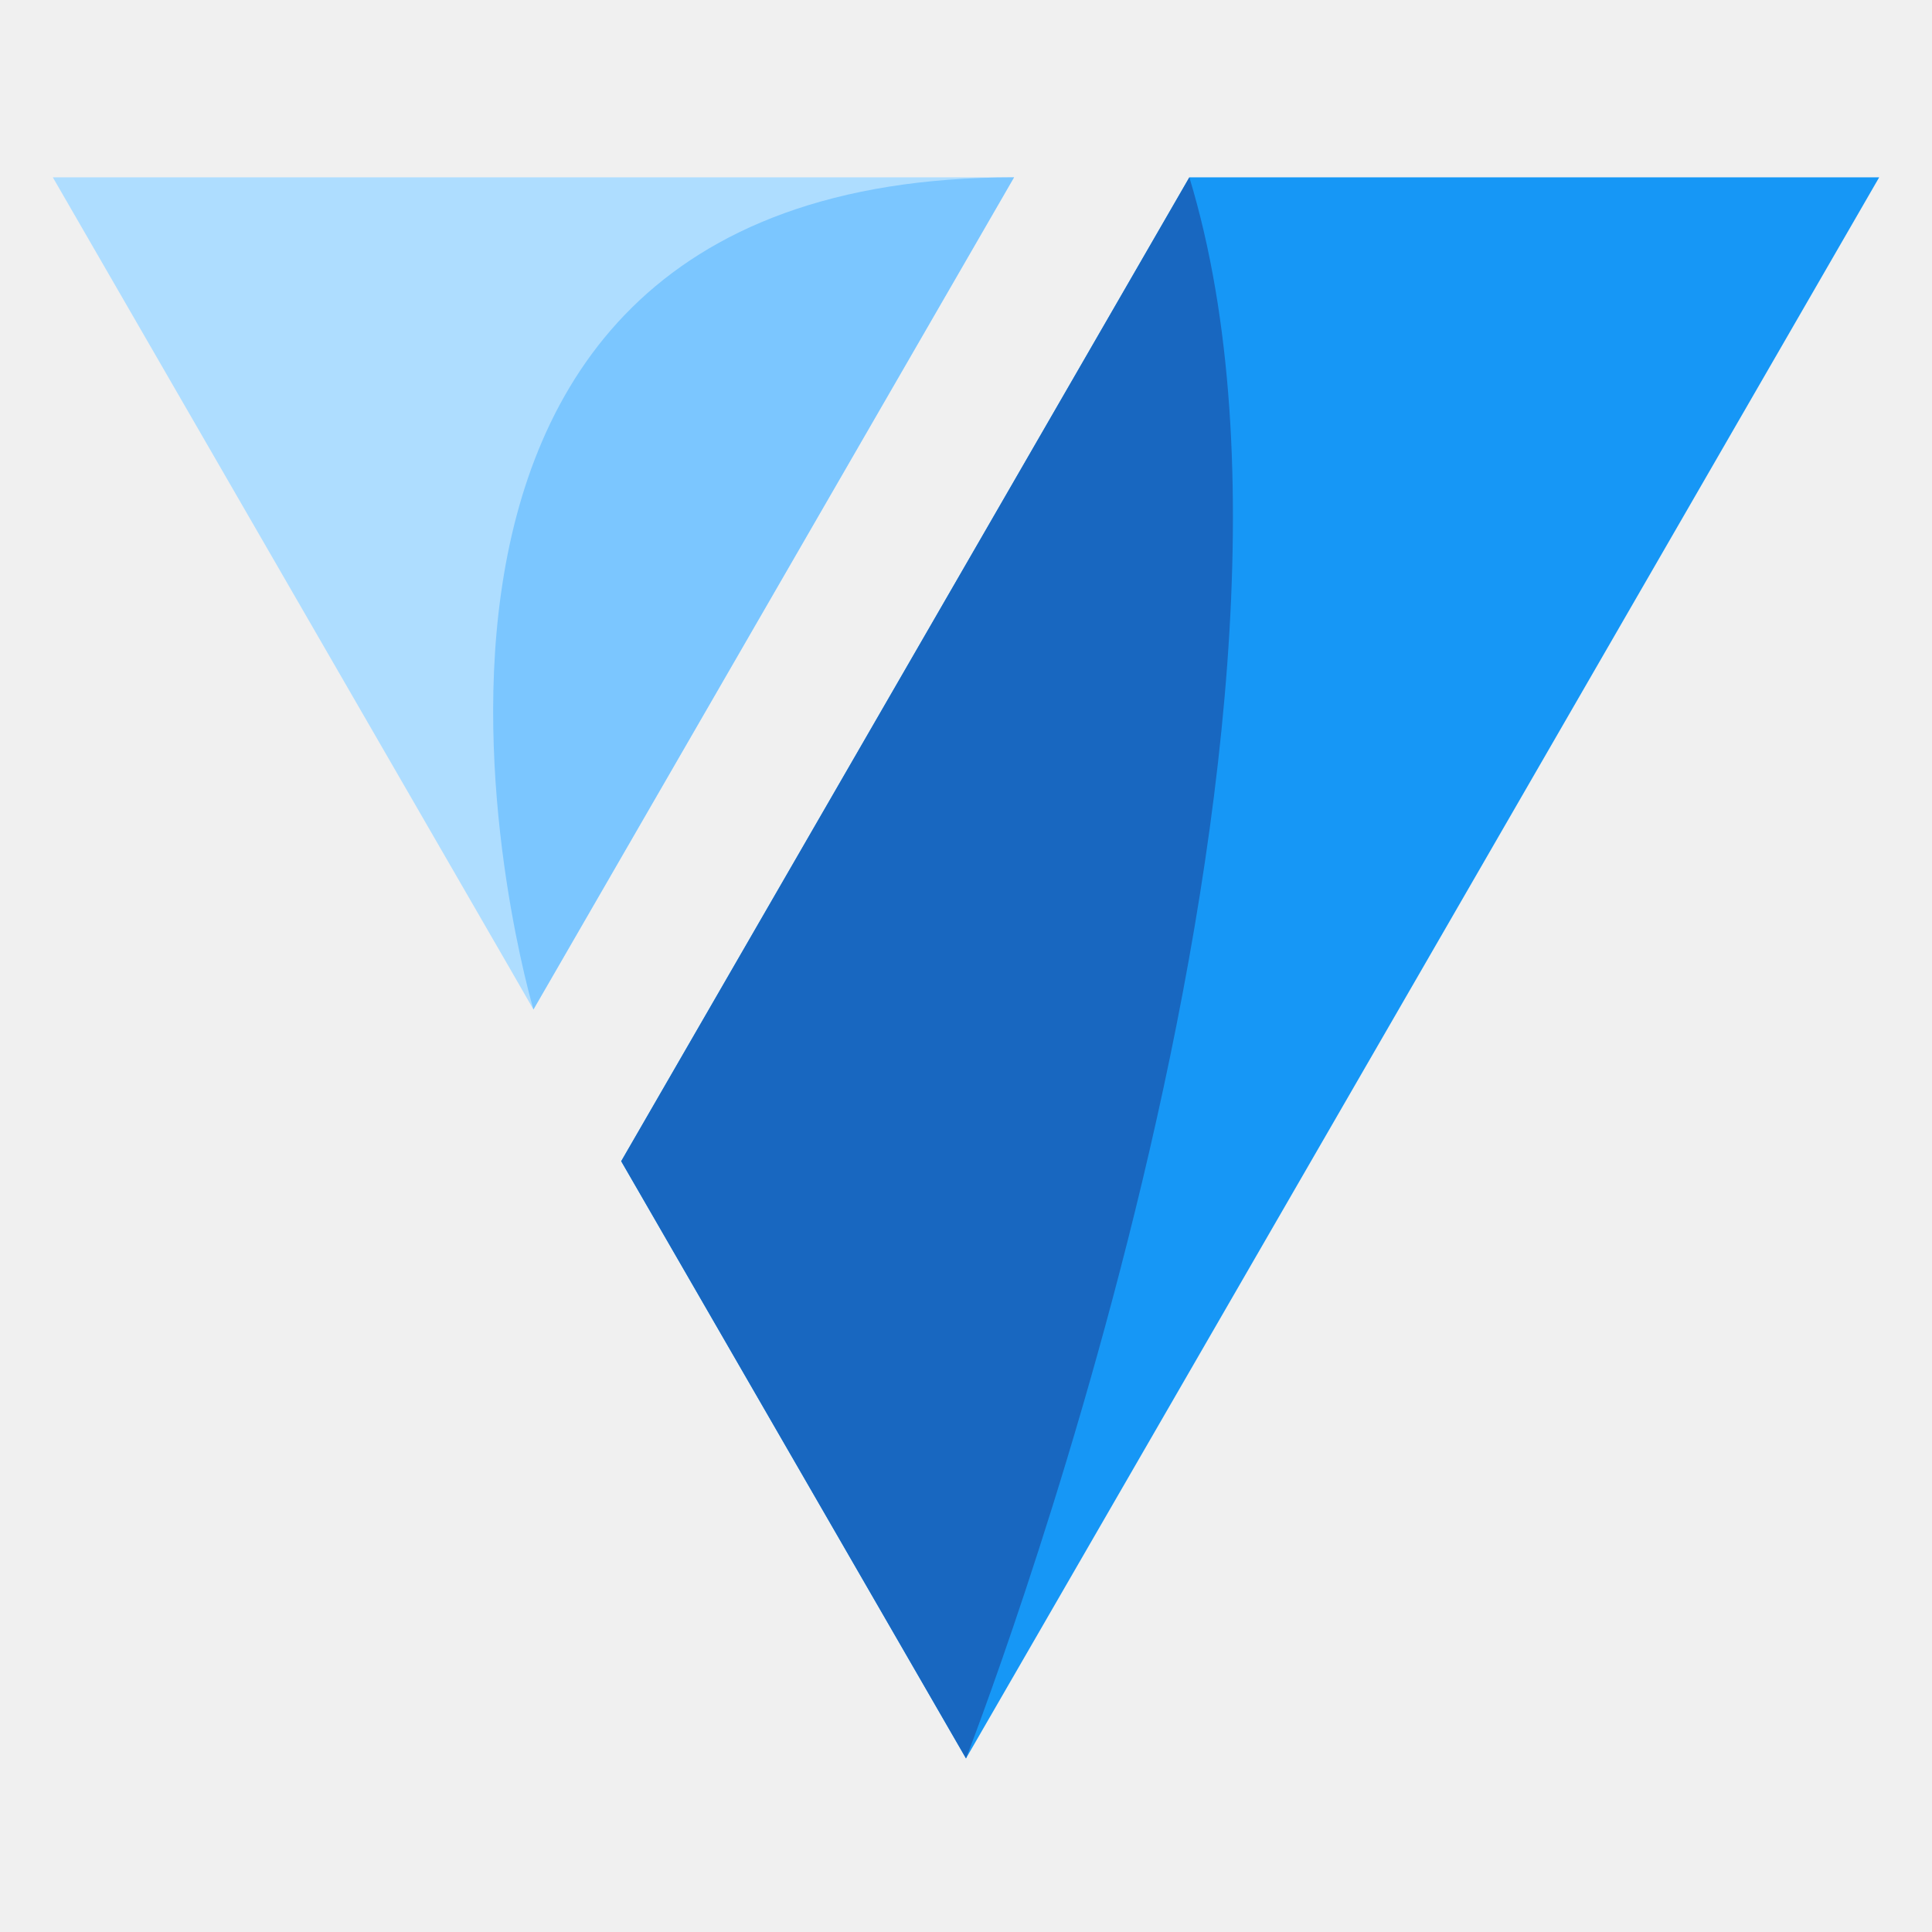
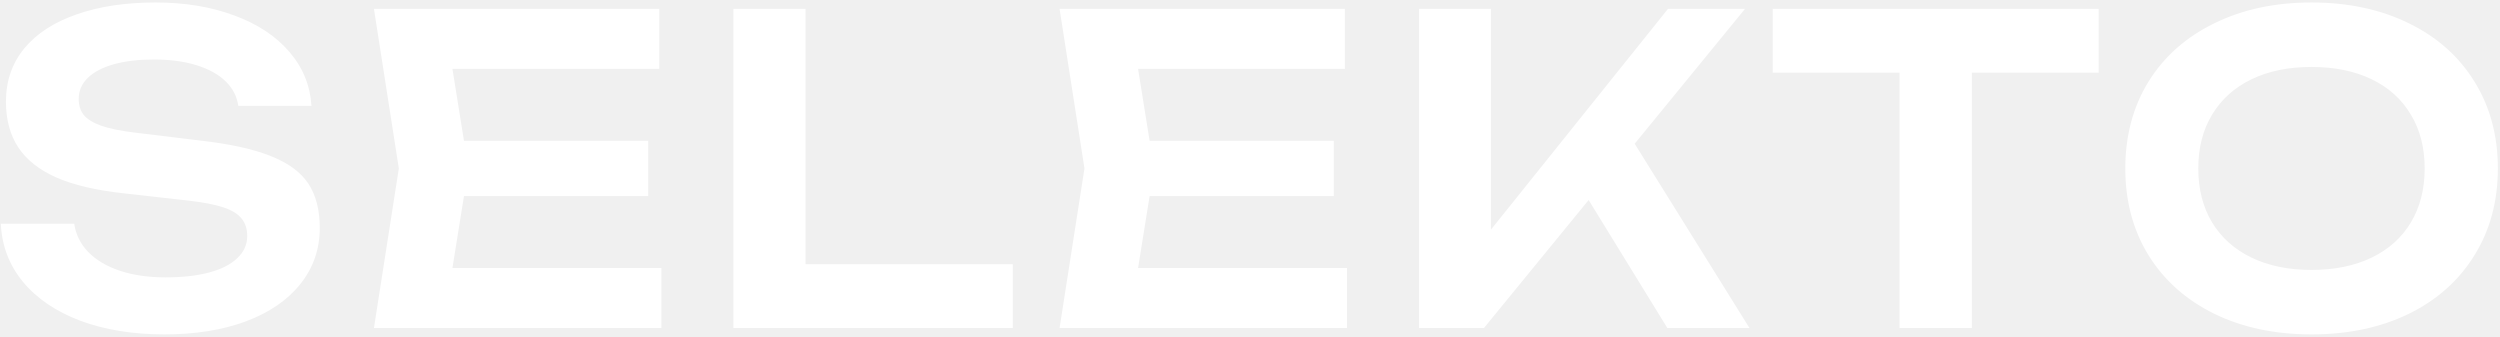
- <svg xmlns="http://www.w3.org/2000/svg" width="512" height="512" viewBox="0 0 512 512" fill="none">
-   <path d="M261.126 140.65L164.624 307.732L256.001 466L377.028 256.5L498.001 47H315.192L261.126 140.65Z" fill="#1697F6" />
-   <path d="M135.027 256.5L141.365 267.518L231.64 111.178L268.731 47H256H14L135.027 256.5Z" fill="#AEDDFF" />
-   <path d="M315.191 47C360.935 197.446 256 466 256 466L164.624 307.732L315.191 47Z" fill="#1867C0" />
-   <path d="M268.731 47C76.003 47 141.366 267.518 141.366 267.518L268.731 47Z" fill="#7BC6FF" />
+ <svg xmlns="http://www.w3.org/2000/svg" width="282" height="38" viewBox="0 0 282 38" fill="none">
+   <path d="M8.374 25.24C8.55 26.456 9.078 27.52 9.958 28.432C10.854 29.344 12.046 30.048 13.534 30.544C15.022 31.04 16.742 31.288 18.694 31.288C20.582 31.288 22.214 31.104 23.59 30.736C24.966 30.368 26.022 29.832 26.758 29.128C27.51 28.424 27.886 27.592 27.886 26.632C27.886 25.832 27.678 25.176 27.262 24.664C26.846 24.136 26.158 23.712 25.198 23.392C24.238 23.072 22.91 22.816 21.214 22.624L13.966 21.808C10.862 21.472 8.334 20.88 6.382 20.032C4.43 19.168 2.99 18.032 2.062 16.624C1.134 15.216 0.67 13.496 0.67 11.464C0.67 9.144 1.358 7.144 2.734 5.464C4.126 3.784 6.094 2.504 8.638 1.624C11.182 0.728 14.15 0.28 17.542 0.28C20.854 0.28 23.814 0.768 26.422 1.744C29.046 2.704 31.118 4.072 32.638 5.848C34.158 7.608 34.99 9.64 35.134 11.944H26.878C26.734 10.888 26.262 9.968 25.462 9.184C24.662 8.4 23.566 7.792 22.174 7.36C20.798 6.928 19.198 6.712 17.374 6.712C15.646 6.712 14.142 6.888 12.862 7.24C11.598 7.592 10.614 8.104 9.91 8.776C9.222 9.448 8.878 10.24 8.878 11.152C8.878 11.888 9.07 12.496 9.454 12.976C9.854 13.456 10.502 13.856 11.398 14.176C12.31 14.496 13.542 14.752 15.094 14.944L22.606 15.856C25.966 16.24 28.614 16.824 30.55 17.608C32.502 18.376 33.91 19.408 34.774 20.704C35.638 22 36.07 23.672 36.07 25.72C36.07 28.104 35.342 30.208 33.886 32.032C32.43 33.856 30.374 35.264 27.718 36.256C25.078 37.232 22.022 37.72 18.55 37.72C14.998 37.72 11.838 37.208 9.07 36.184C6.318 35.144 4.158 33.68 2.59 31.792C1.038 29.904 0.206 27.72 0.094 25.24H8.374ZM73.116 15.88V22.12H47.364V15.88H73.116ZM52.836 19L50.388 34.264L46.86 30.232H74.604V37H42.18L44.988 19L42.18 1H74.364V7.768H46.86L50.388 3.736L52.836 19ZM90.865 1V33.376L87.217 29.8H114.241V37H82.729V1H90.865ZM150.456 15.88V22.12H124.704V15.88H150.456ZM130.176 19L127.728 34.264L124.2 30.232H151.944V37H119.52L122.328 19L119.52 1H151.704V7.768H124.2L127.728 3.736L130.176 19ZM160.069 37V1H168.181V30.376L165.901 28.744L188.149 1H196.837L167.389 37H160.069ZM177.229 19.36L183.109 14.152L197.341 37H188.077L177.229 19.36ZM214.265 4.648H222.425V37H214.265V4.648ZM199.961 1H236.729V8.2H199.961V1ZM260.735 37.72C256.607 37.72 252.951 36.944 249.767 35.392C246.583 33.824 244.111 31.624 242.351 28.792C240.607 25.96 239.735 22.696 239.735 19C239.735 15.304 240.607 12.04 242.351 9.208C244.111 6.376 246.583 4.184 249.767 2.632C252.951 1.064 256.607 0.28 260.735 0.28C264.879 0.28 268.543 1.064 271.727 2.632C274.911 4.184 277.375 6.376 279.119 9.208C280.879 12.04 281.759 15.304 281.759 19C281.759 22.696 280.879 25.96 279.119 28.792C277.375 31.624 274.911 33.824 271.727 35.392C268.543 36.944 264.879 37.72 260.735 37.72ZM260.735 30.448C263.343 30.448 265.607 29.984 267.527 29.056C269.447 28.128 270.919 26.808 271.943 25.096C272.983 23.368 273.503 21.336 273.503 19C273.503 16.664 272.983 14.64 271.943 12.928C270.919 11.2 269.447 9.872 267.527 8.944C265.607 8.016 263.343 7.552 260.735 7.552C258.143 7.552 255.887 8.016 253.967 8.944C252.047 9.872 250.567 11.2 249.527 12.928C248.487 14.64 247.967 16.664 247.967 19C247.967 21.336 248.487 23.368 249.527 25.096C250.567 26.808 252.047 28.128 253.967 29.056C255.887 29.984 258.143 30.448 260.735 30.448Z" fill="white" />
</svg>
